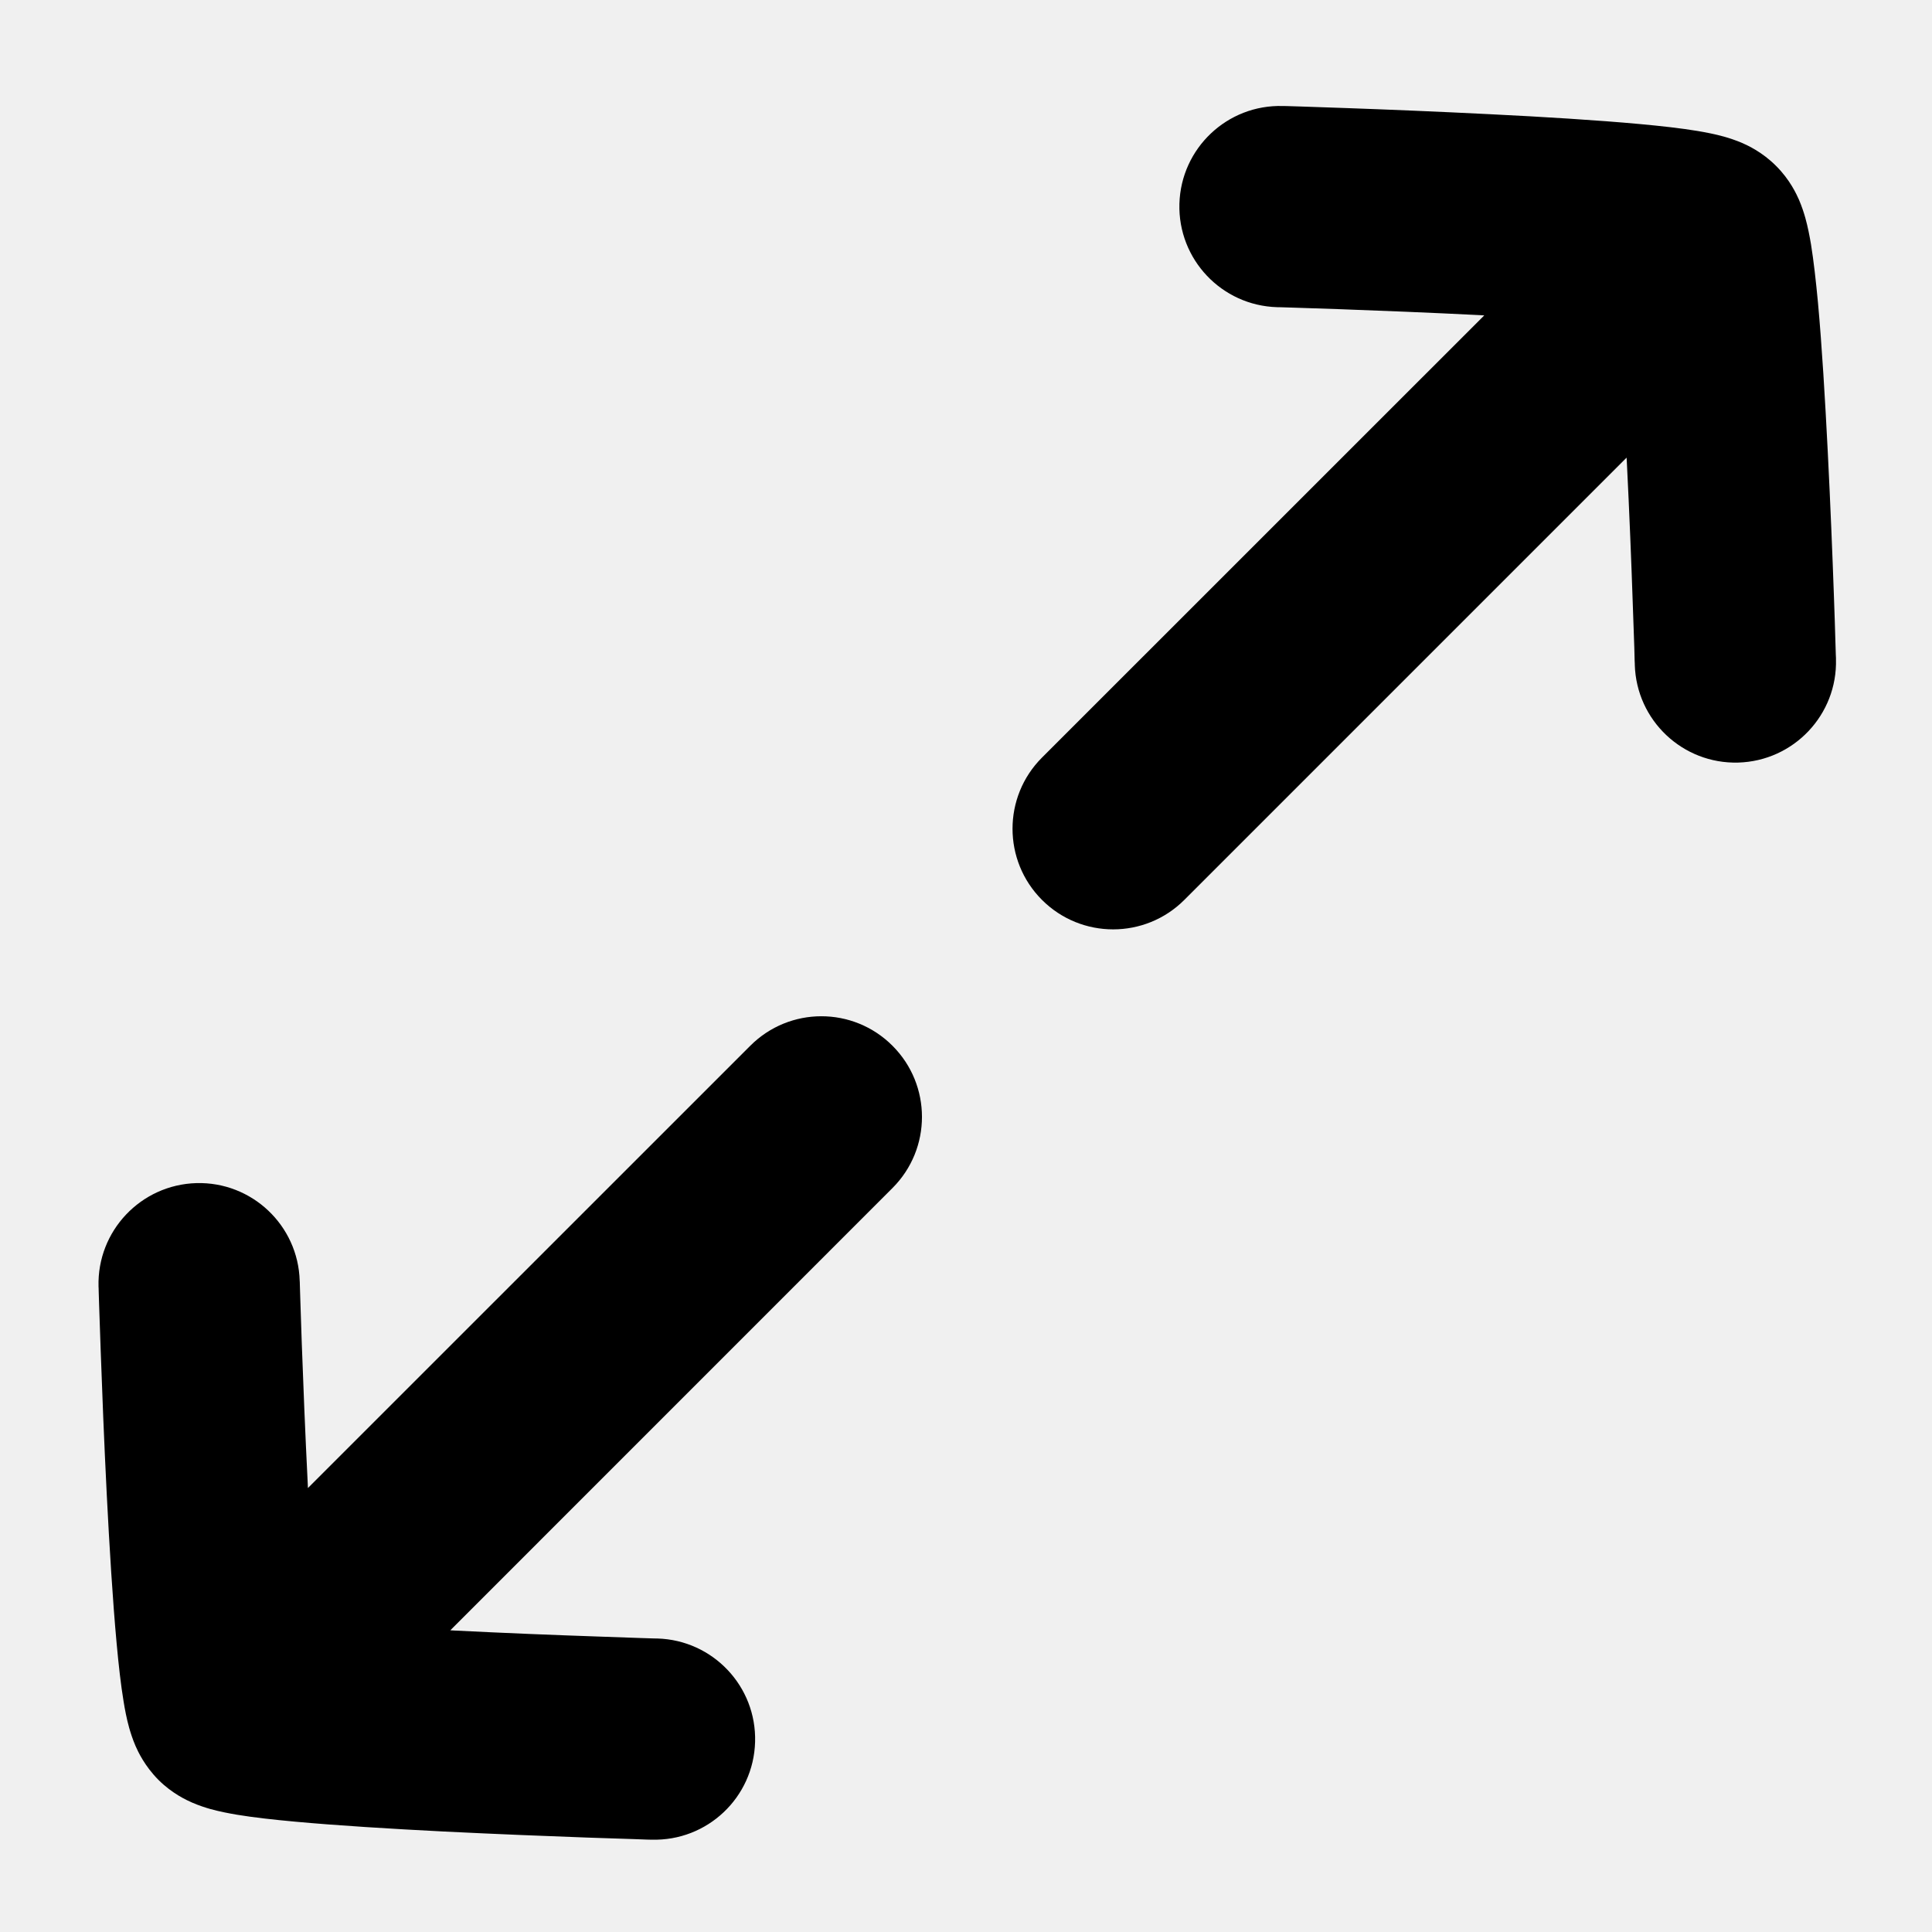
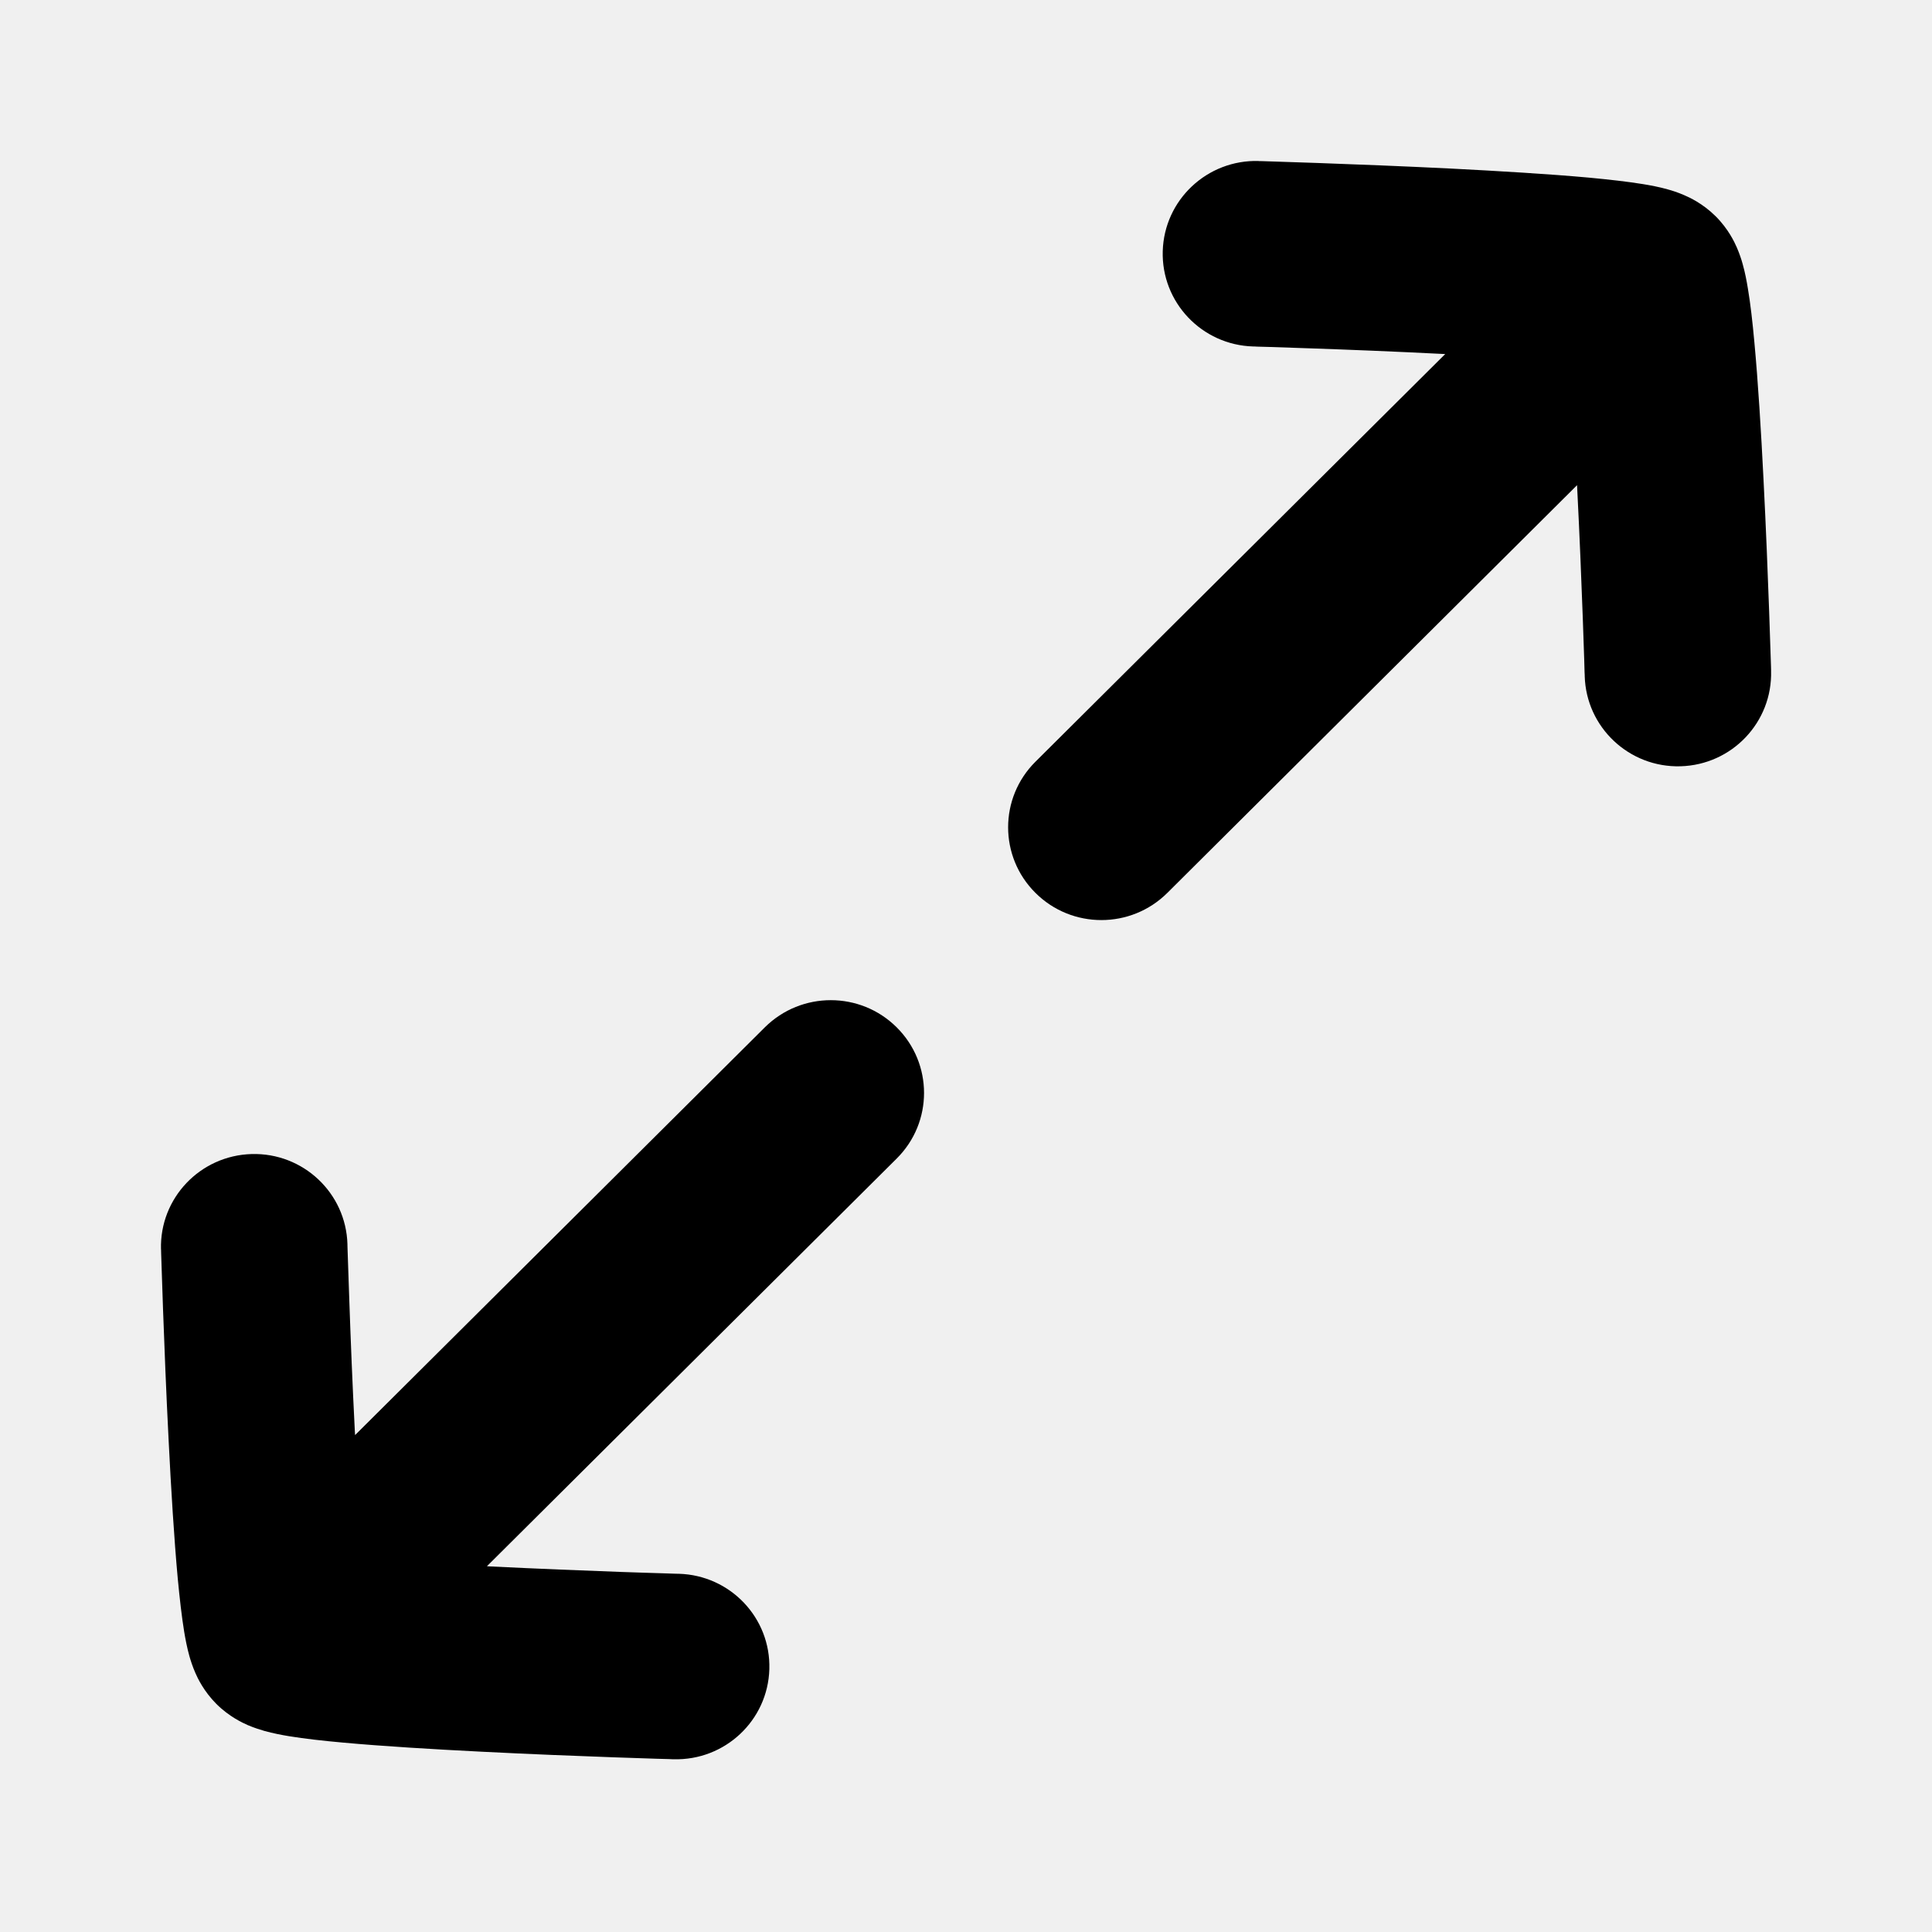
<svg xmlns="http://www.w3.org/2000/svg" width="24" height="24" viewBox="0 0 24 24" fill="none">
-   <g clip-path="url(#clip0_1611_91)">
-     <path fill-rule="evenodd" clip-rule="evenodd" d="M21.593 9.473C22.283 9.453 22.827 8.878 22.807 8.188L21.558 8.223C22.807 8.188 22.807 8.188 22.807 8.188L22.807 8.187L22.807 8.187L22.807 8.184L22.807 8.172L22.805 8.129L22.8 7.967C22.796 7.827 22.79 7.627 22.781 7.387C22.764 6.907 22.738 6.263 22.705 5.609C22.672 4.959 22.632 4.286 22.583 3.754C22.558 3.491 22.53 3.24 22.497 3.036C22.48 2.936 22.458 2.819 22.426 2.705C22.41 2.649 22.385 2.568 22.347 2.48C22.318 2.415 22.236 2.233 22.063 2.061C21.891 1.888 21.709 1.806 21.644 1.777C21.555 1.739 21.475 1.714 21.419 1.698C21.305 1.666 21.188 1.644 21.088 1.627C20.884 1.593 20.632 1.565 20.37 1.541C19.837 1.492 19.165 1.451 18.515 1.419C17.861 1.386 17.217 1.36 16.737 1.343C16.497 1.334 16.297 1.328 16.157 1.323L15.995 1.318L15.951 1.317L15.94 1.317L15.937 1.317L15.937 1.317L15.936 1.317C15.936 1.317 15.936 1.317 15.901 2.566L15.936 1.317C15.246 1.297 14.671 1.841 14.651 2.531C14.632 3.221 15.175 3.796 15.866 3.816L15.901 2.566L15.866 3.816L15.866 3.816L15.866 3.816L15.869 3.816L15.879 3.816L15.92 3.817L16.079 3.822C16.215 3.827 16.412 3.833 16.648 3.841C17.121 3.858 17.752 3.883 18.389 3.915C18.405 3.916 18.421 3.917 18.438 3.918L12.944 9.411C12.456 9.899 12.456 10.691 12.944 11.179C13.432 11.667 14.224 11.667 14.712 11.179L20.206 5.685C20.207 5.702 20.208 5.718 20.209 5.735C20.241 6.372 20.266 7.003 20.282 7.476C20.291 7.712 20.297 7.908 20.302 8.045L20.306 8.204L20.308 8.245L20.308 8.255L20.308 8.258L20.308 8.258L20.308 8.258L21.558 8.223L20.308 8.258C20.328 8.949 20.903 9.492 21.593 9.473Z" fill="black" />
-     <path fill-rule="evenodd" clip-rule="evenodd" d="M2.439 14.697C1.749 14.717 1.205 15.292 1.224 15.982L2.474 15.947C1.224 15.982 1.224 15.982 1.224 15.982L1.224 15.982L1.224 15.983L1.224 15.986L1.225 15.998L1.226 16.041L1.231 16.203C1.235 16.343 1.242 16.543 1.251 16.783C1.268 17.263 1.293 17.907 1.326 18.561C1.359 19.211 1.4 19.884 1.449 20.416C1.473 20.679 1.501 20.93 1.535 21.134C1.551 21.234 1.573 21.351 1.605 21.465C1.621 21.521 1.646 21.602 1.684 21.69C1.713 21.756 1.796 21.937 1.968 22.11C2.14 22.282 2.322 22.364 2.388 22.393C2.476 22.431 2.556 22.456 2.612 22.472C2.726 22.504 2.844 22.526 2.943 22.543C3.148 22.577 3.399 22.605 3.662 22.629C4.194 22.678 4.867 22.719 5.517 22.752C6.17 22.784 6.814 22.81 7.294 22.827C7.535 22.835 7.734 22.842 7.874 22.846L8.037 22.852L8.08 22.853L8.091 22.853L8.094 22.853L8.095 22.853L8.095 22.853C8.095 22.853 8.095 22.853 8.131 21.604L8.095 22.853C8.786 22.873 9.361 22.329 9.38 21.639C9.4 20.949 8.856 20.374 8.166 20.354L8.166 20.354L8.165 20.354L8.163 20.354L8.152 20.354L8.111 20.353L7.953 20.348C7.816 20.343 7.62 20.337 7.384 20.328C6.911 20.312 6.28 20.287 5.643 20.255C5.626 20.254 5.61 20.253 5.594 20.252L11.087 14.758C11.575 14.27 11.575 13.479 11.087 12.991C10.599 12.502 9.808 12.502 9.32 12.991L3.825 18.485C3.825 18.468 3.824 18.451 3.823 18.435C3.791 17.798 3.766 17.167 3.749 16.694C3.741 16.458 3.734 16.262 3.73 16.125L3.725 15.966L3.724 15.925L3.723 15.915L3.723 15.912L3.723 15.912L3.723 15.912L2.474 15.947L3.723 15.912C3.704 15.222 3.129 14.678 2.439 14.697Z" fill="black" />
+   <g clip-path="url(#clip0_2947_982)">
+     <mask id="mask0_2947_982" style="mask-type:luminance" maskUnits="userSpaceOnUse" x="0" y="0" width="24" height="24">
+       <path d="M24 0H0V24H24V0Z" fill="white" />
+     </mask>
+     <g mask="url(#mask0_2947_982)">
+       <path fill-rule="evenodd" clip-rule="evenodd" d="M20.876 9.519C21.516 9.501 22.019 8.971 22.001 8.334L20.843 8.367C22.001 8.334 22.001 8.334 22.001 8.334V8.333L22.001 8.331L22.001 8.32L22 8.28L21.995 8.13C21.991 8.002 21.985 7.817 21.977 7.596C21.961 7.154 21.938 6.56 21.907 5.957C21.877 5.358 21.839 4.738 21.793 4.247C21.771 4.005 21.745 3.774 21.713 3.585C21.698 3.493 21.678 3.385 21.648 3.28C21.634 3.228 21.61 3.154 21.575 3.073C21.548 3.012 21.472 2.845 21.312 2.686C21.152 2.527 20.984 2.451 20.923 2.425C20.841 2.389 20.767 2.366 20.715 2.352C20.61 2.322 20.501 2.302 20.409 2.287C20.219 2.256 19.986 2.23 19.743 2.207C19.25 2.162 18.626 2.125 18.024 2.094C17.419 2.064 16.822 2.041 16.377 2.025C16.154 2.017 15.969 2.011 15.84 2.007L15.689 2.002L15.649 2.001L15.639 2.001L15.636 2.001L15.635 2C15.635 2 15.635 2 15.602 3.152L15.635 2C14.995 1.982 14.462 2.484 14.444 3.12C14.426 3.756 14.93 4.286 15.569 4.304L15.572 4.304L15.582 4.304L15.62 4.306L15.767 4.31C15.893 4.314 16.075 4.32 16.294 4.328C16.732 4.343 17.317 4.366 17.907 4.396C17.922 4.397 17.938 4.398 17.953 4.398L12.863 9.462C12.41 9.912 12.41 10.642 12.863 11.092C13.315 11.542 14.048 11.542 14.501 11.092L19.591 6.027C19.592 6.043 19.593 6.058 19.593 6.074C19.623 6.661 19.646 7.242 19.662 7.678C19.67 7.896 19.676 8.077 19.68 8.203L19.684 8.349L19.686 8.387L19.686 8.397V8.399C19.704 9.035 20.237 9.537 20.876 9.519Z" fill="black" />
+       <path fill-rule="evenodd" clip-rule="evenodd" d="M3.126 14.336C2.486 14.354 1.982 14.884 2 15.52L3.158 15.488C2 15.52 2 15.52 2 15.52L2.001 15.521L2.001 15.524L2.001 15.534L2.002 15.574L2.007 15.724C2.011 15.853 2.017 16.037 2.025 16.258C2.041 16.701 2.064 17.295 2.095 17.897C2.125 18.496 2.163 19.117 2.208 19.607C2.231 19.849 2.257 20.081 2.288 20.27C2.303 20.361 2.324 20.47 2.353 20.574C2.368 20.626 2.391 20.7 2.427 20.782C2.453 20.842 2.53 21.009 2.689 21.168C2.849 21.327 3.017 21.403 3.078 21.43C3.16 21.465 3.235 21.488 3.287 21.503C3.392 21.532 3.501 21.553 3.593 21.568C3.783 21.599 4.015 21.625 4.259 21.647C4.752 21.692 5.376 21.73 5.978 21.76C6.583 21.791 7.18 21.814 7.625 21.83C7.847 21.838 8.033 21.844 8.162 21.848L8.313 21.852L8.353 21.854L8.363 21.854L8.366 21.854L8.367 21.854C8.367 21.854 8.367 21.854 8.4 20.702L8.367 21.854C9.006 21.872 9.539 21.371 9.557 20.735C9.576 20.098 9.072 19.568 8.432 19.55L8.429 19.55L8.42 19.55L8.382 19.549L8.235 19.544C8.108 19.54 7.926 19.535 7.708 19.527C7.269 19.511 6.684 19.488 6.094 19.459C6.079 19.458 6.064 19.457 6.049 19.456L11.139 14.392C11.592 13.942 11.592 13.212 11.139 12.762C10.687 12.312 9.954 12.312 9.501 12.762L4.411 17.827C4.41 17.812 4.409 17.796 4.408 17.781C4.378 17.194 4.355 16.612 4.34 16.176C4.332 15.958 4.326 15.778 4.322 15.651L4.317 15.505L4.316 15.467L4.316 15.458L4.316 15.456C4.298 14.819 3.765 14.318 3.126 14.336Z" fill="black" />
+     </g>
  </g>
  <defs>
-     <clipPath id="clip0_1611_91">
+     <clipPath id="clip0_2947_982">
      <rect width="24" height="24" fill="white" />
    </clipPath>
  </defs>
</svg>
